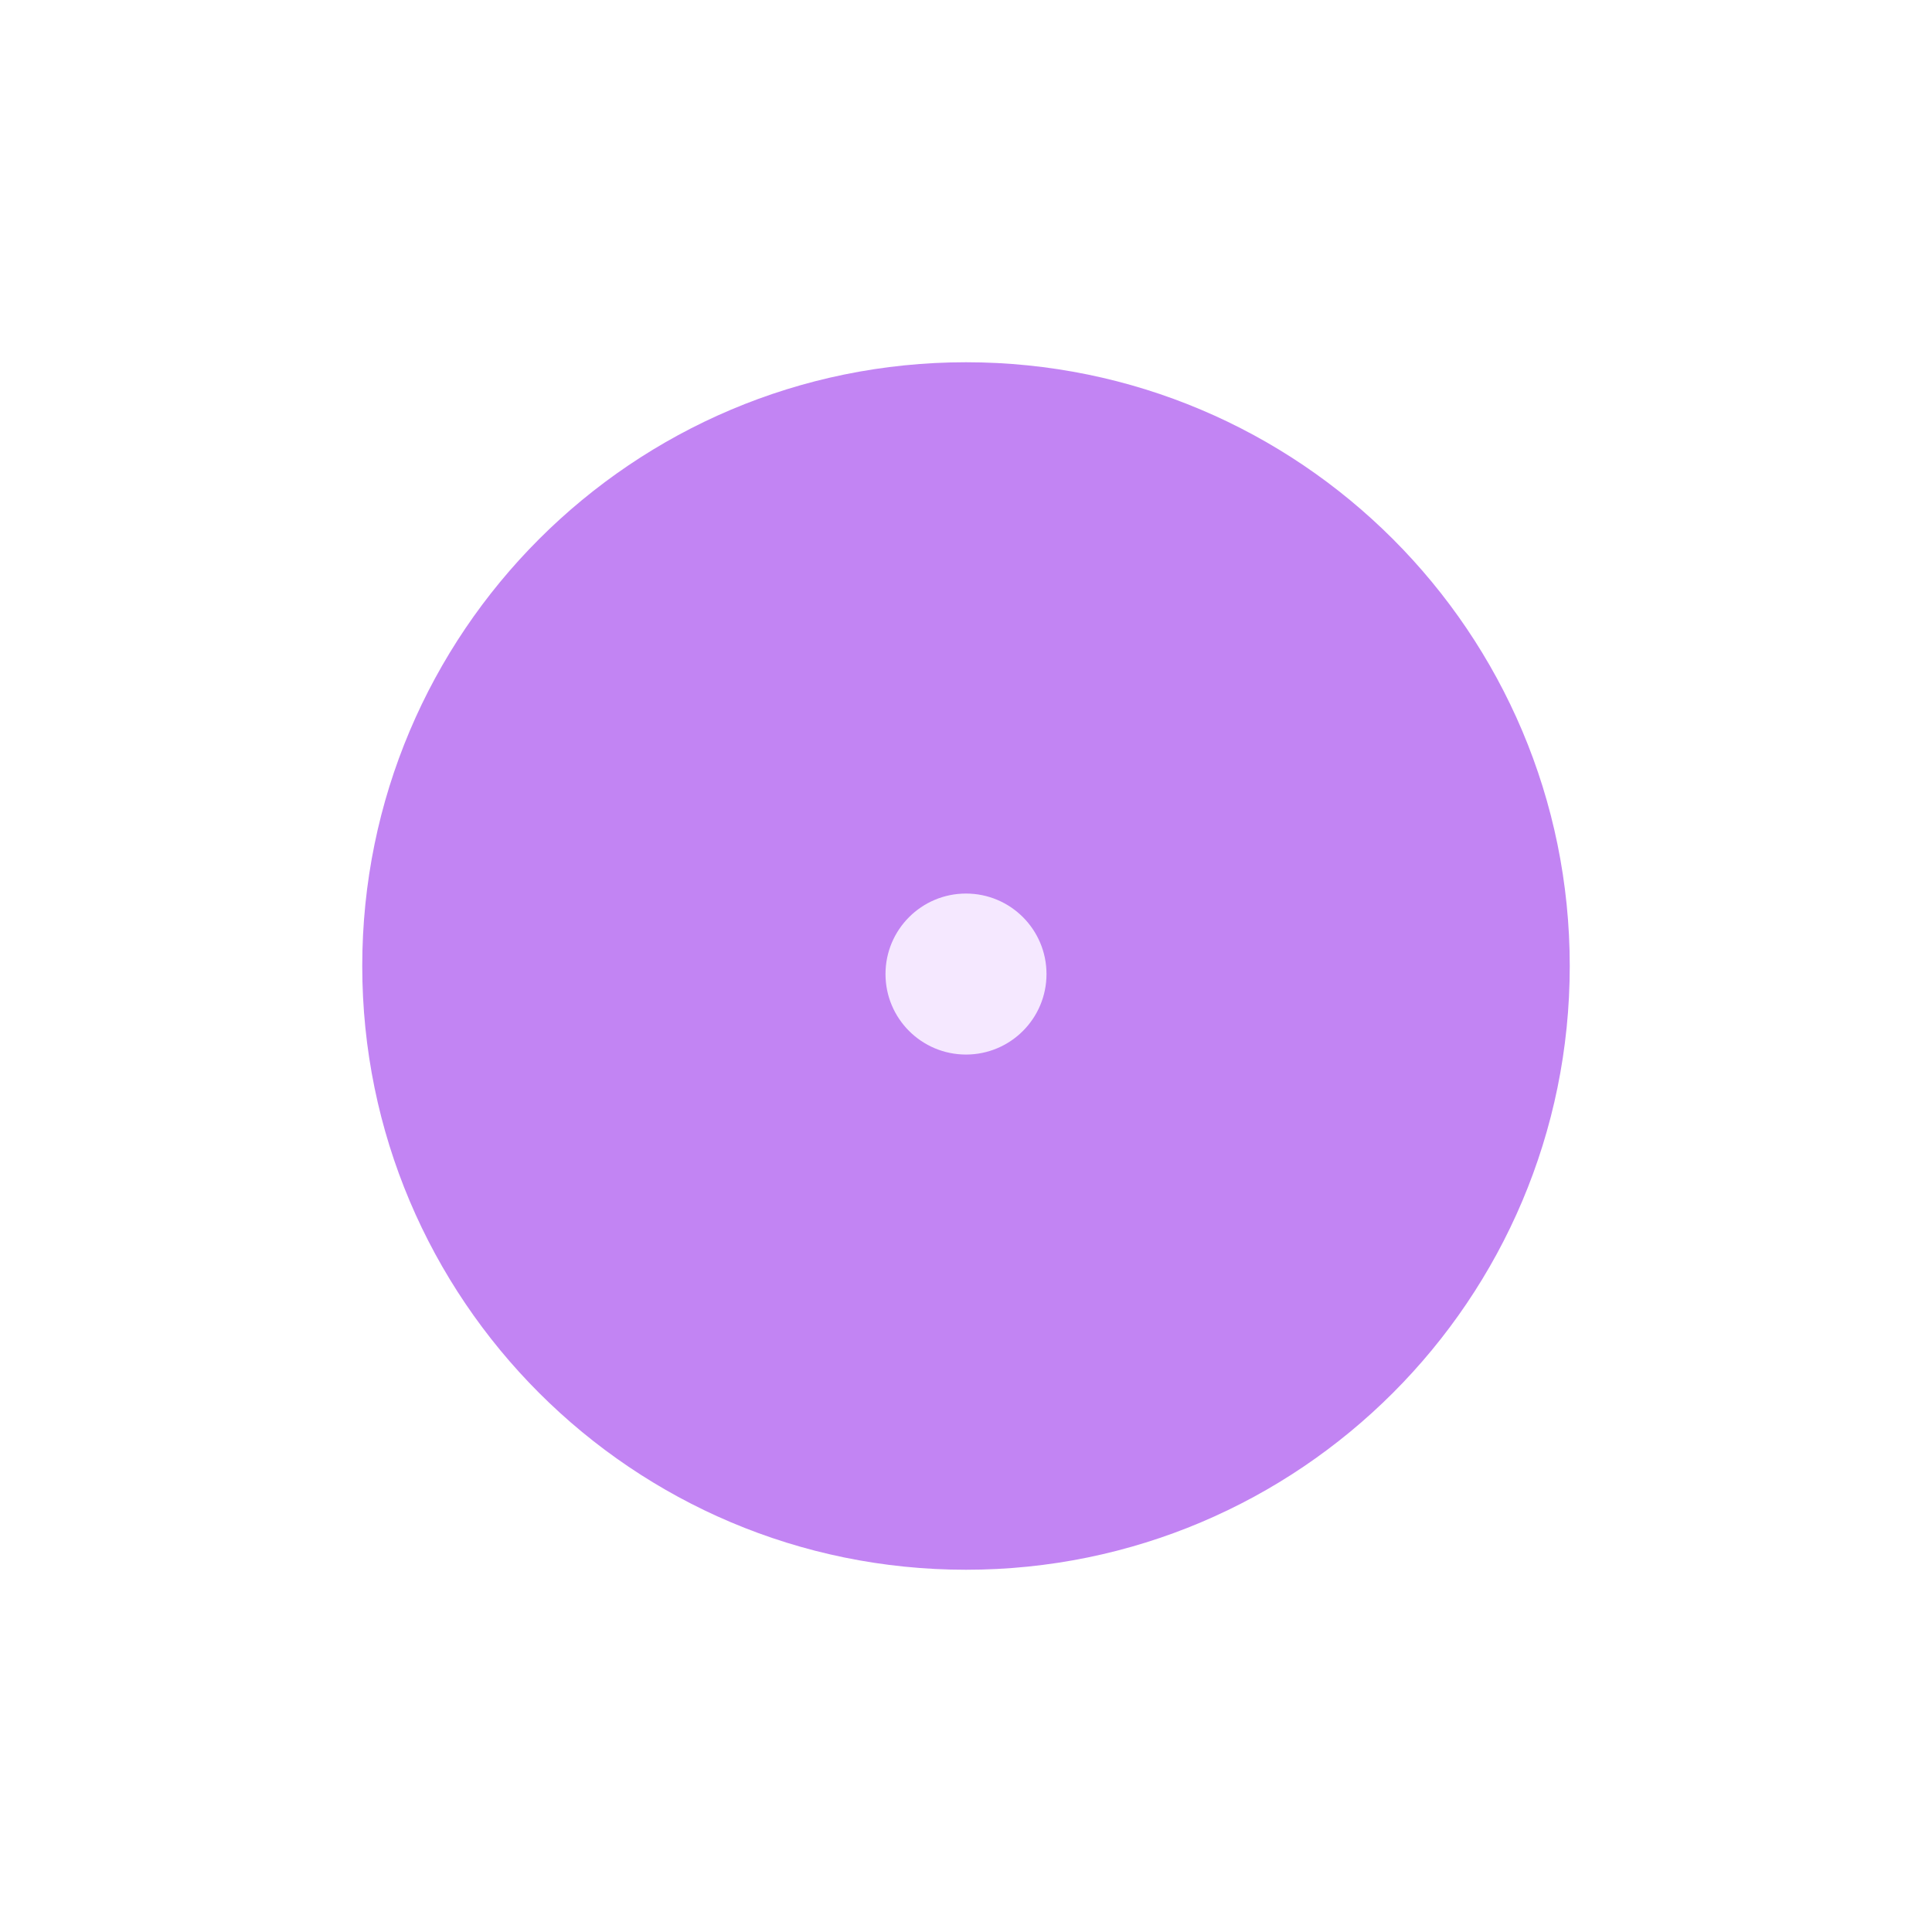
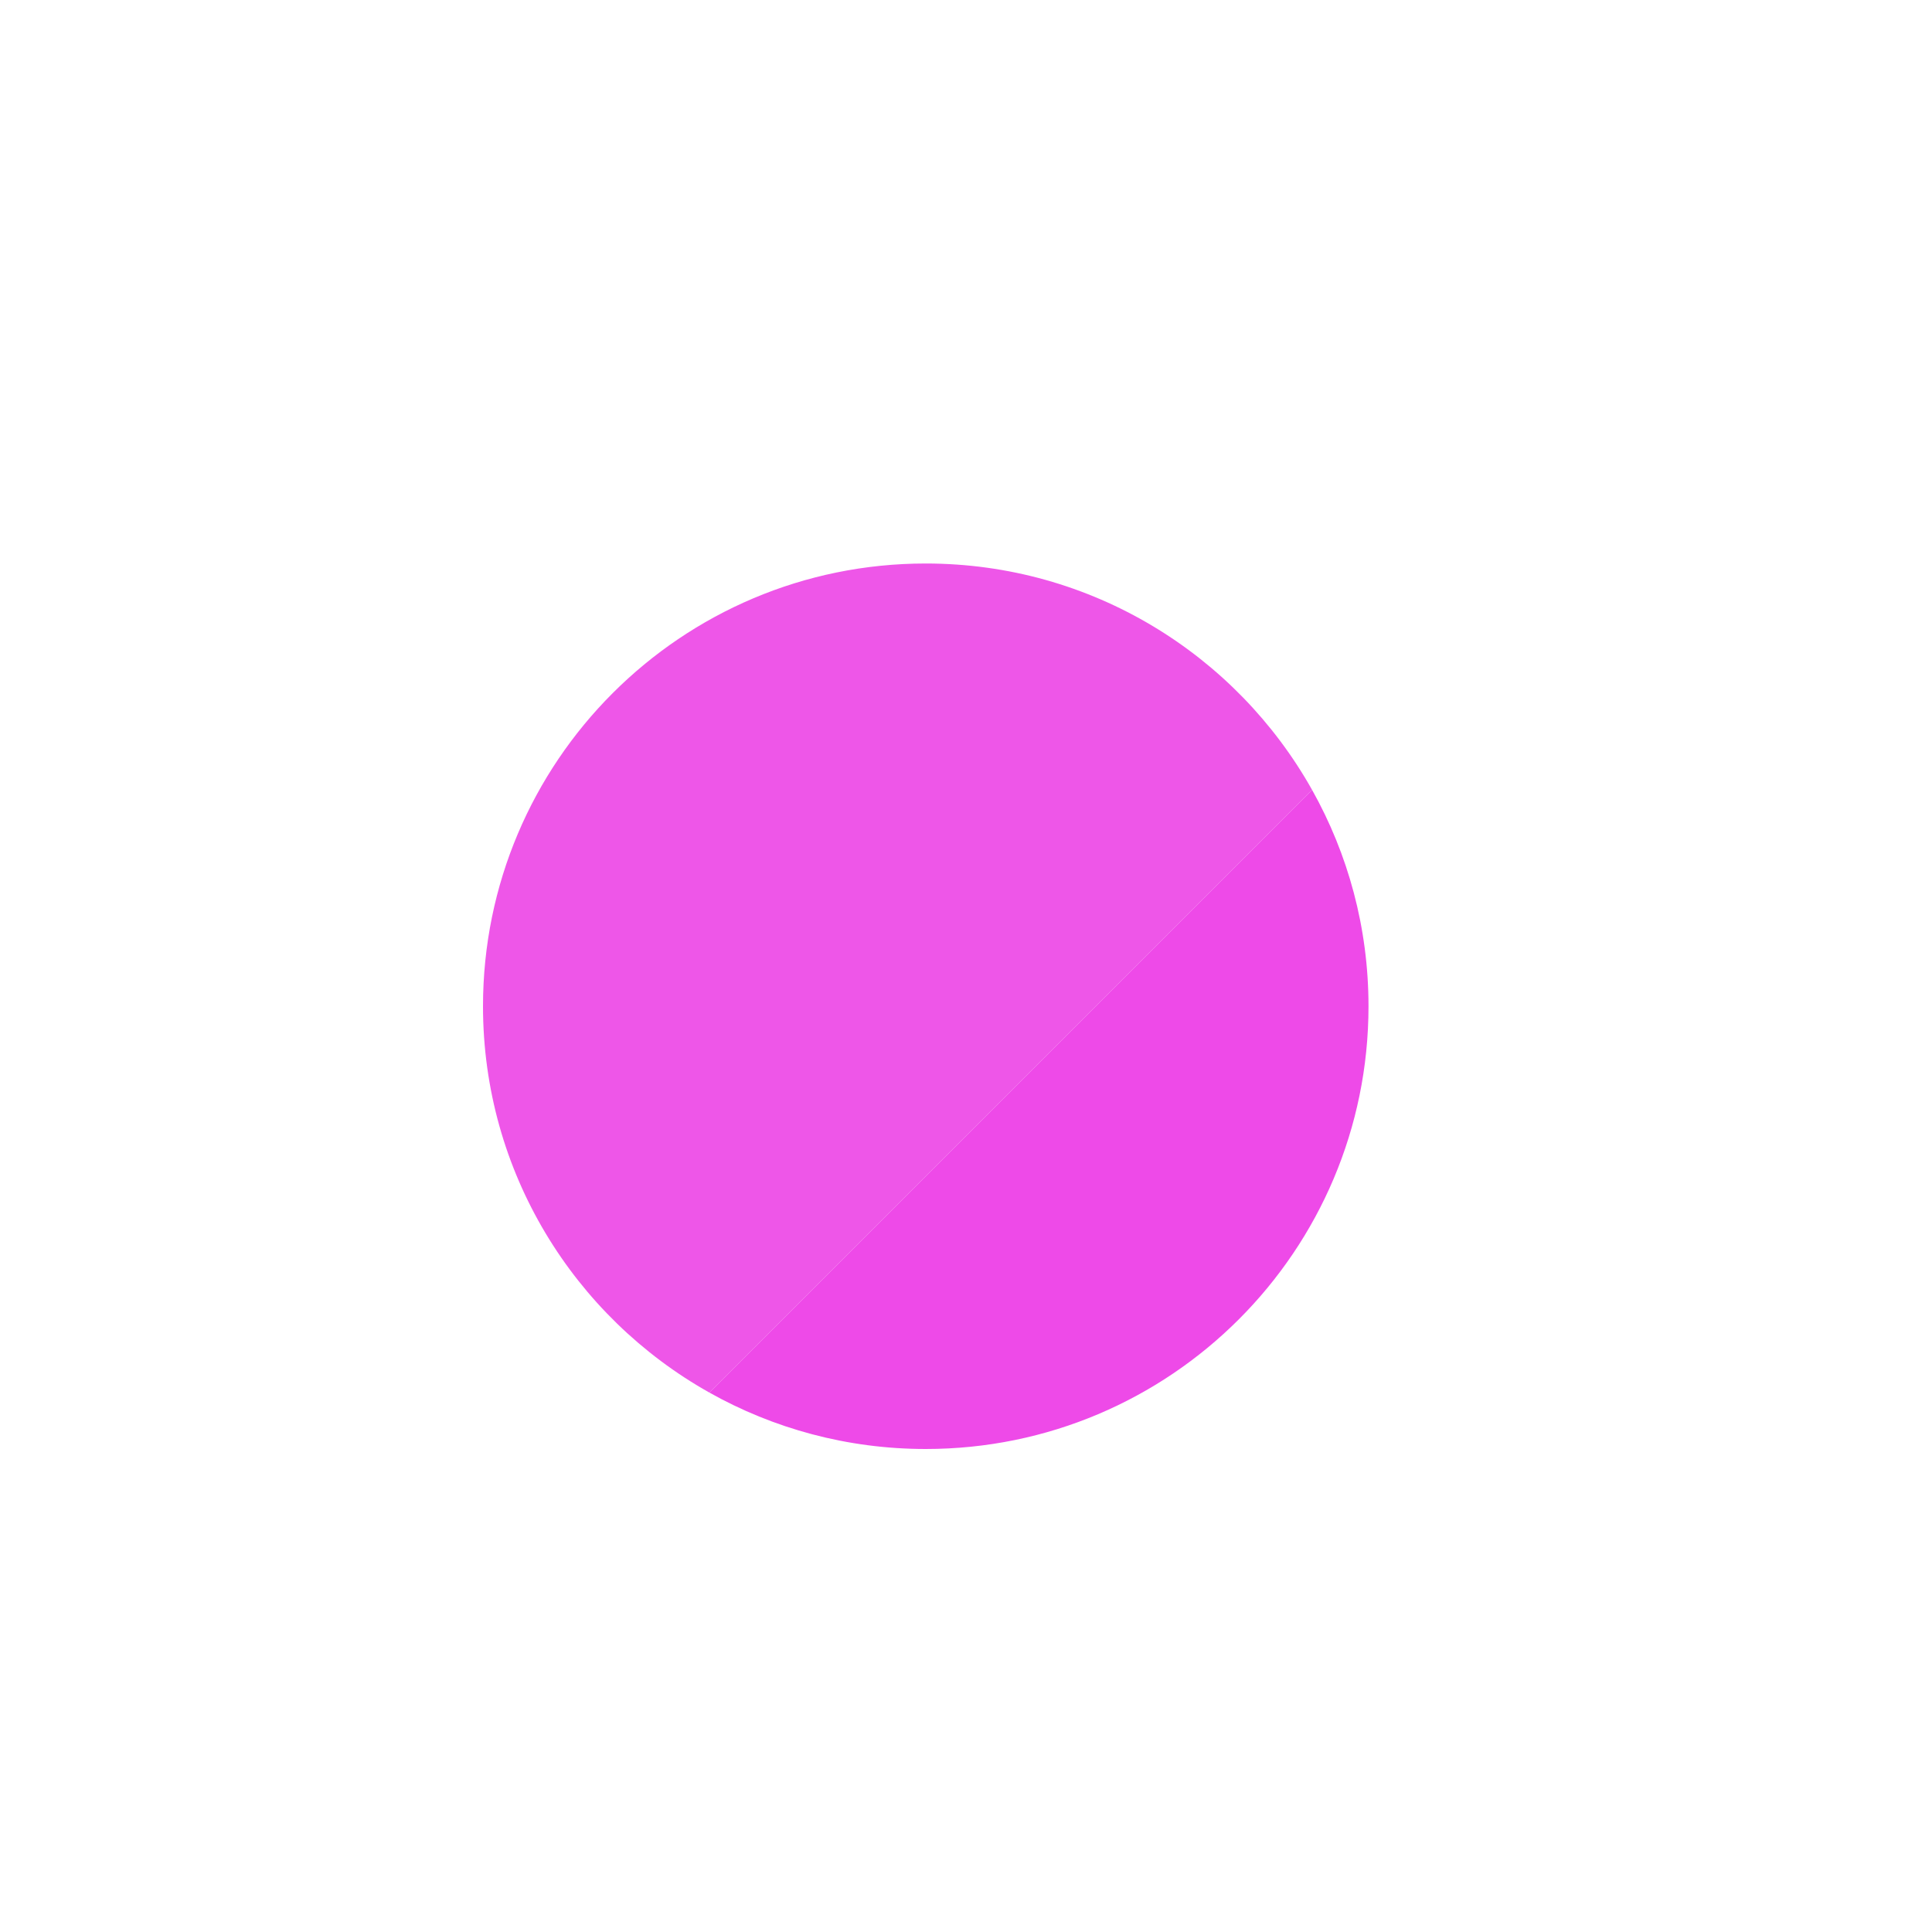
- <svg xmlns="http://www.w3.org/2000/svg" width="24" height="24" fill="none" viewBox="0 0 24 24">
-   <rect width="15" height="15" x="4.5" y="4.5" fill="#C284F3" rx="7.5" />
-   <rect width="2" height="2" x="11" y="11.1" fill="#F5E8FF" rx="1" />
+ <svg xmlns="http://www.w3.org/2000/svg" width="24" height="24" viewBox="0 0 24 24" fill="none">
+   <path fill-rule="evenodd" clip-rule="evenodd" d="M11.5 7C8.462 7 6 9.462 6 12.5C6 14.561 7.134 16.357 8.812 17.299L16.299 9.812C15.357 8.134 13.561 7 11.5 7Z" fill="#EE56E8" />
+   <path fill-rule="evenodd" clip-rule="evenodd" d="M16.299 9.812C16.745 10.607 17 11.524 17 12.5C17 15.538 14.538 18 11.5 18C10.524 18 9.606 17.745 8.812 17.299L16.299 9.812Z" fill="#EE4AE8" />
</svg>
